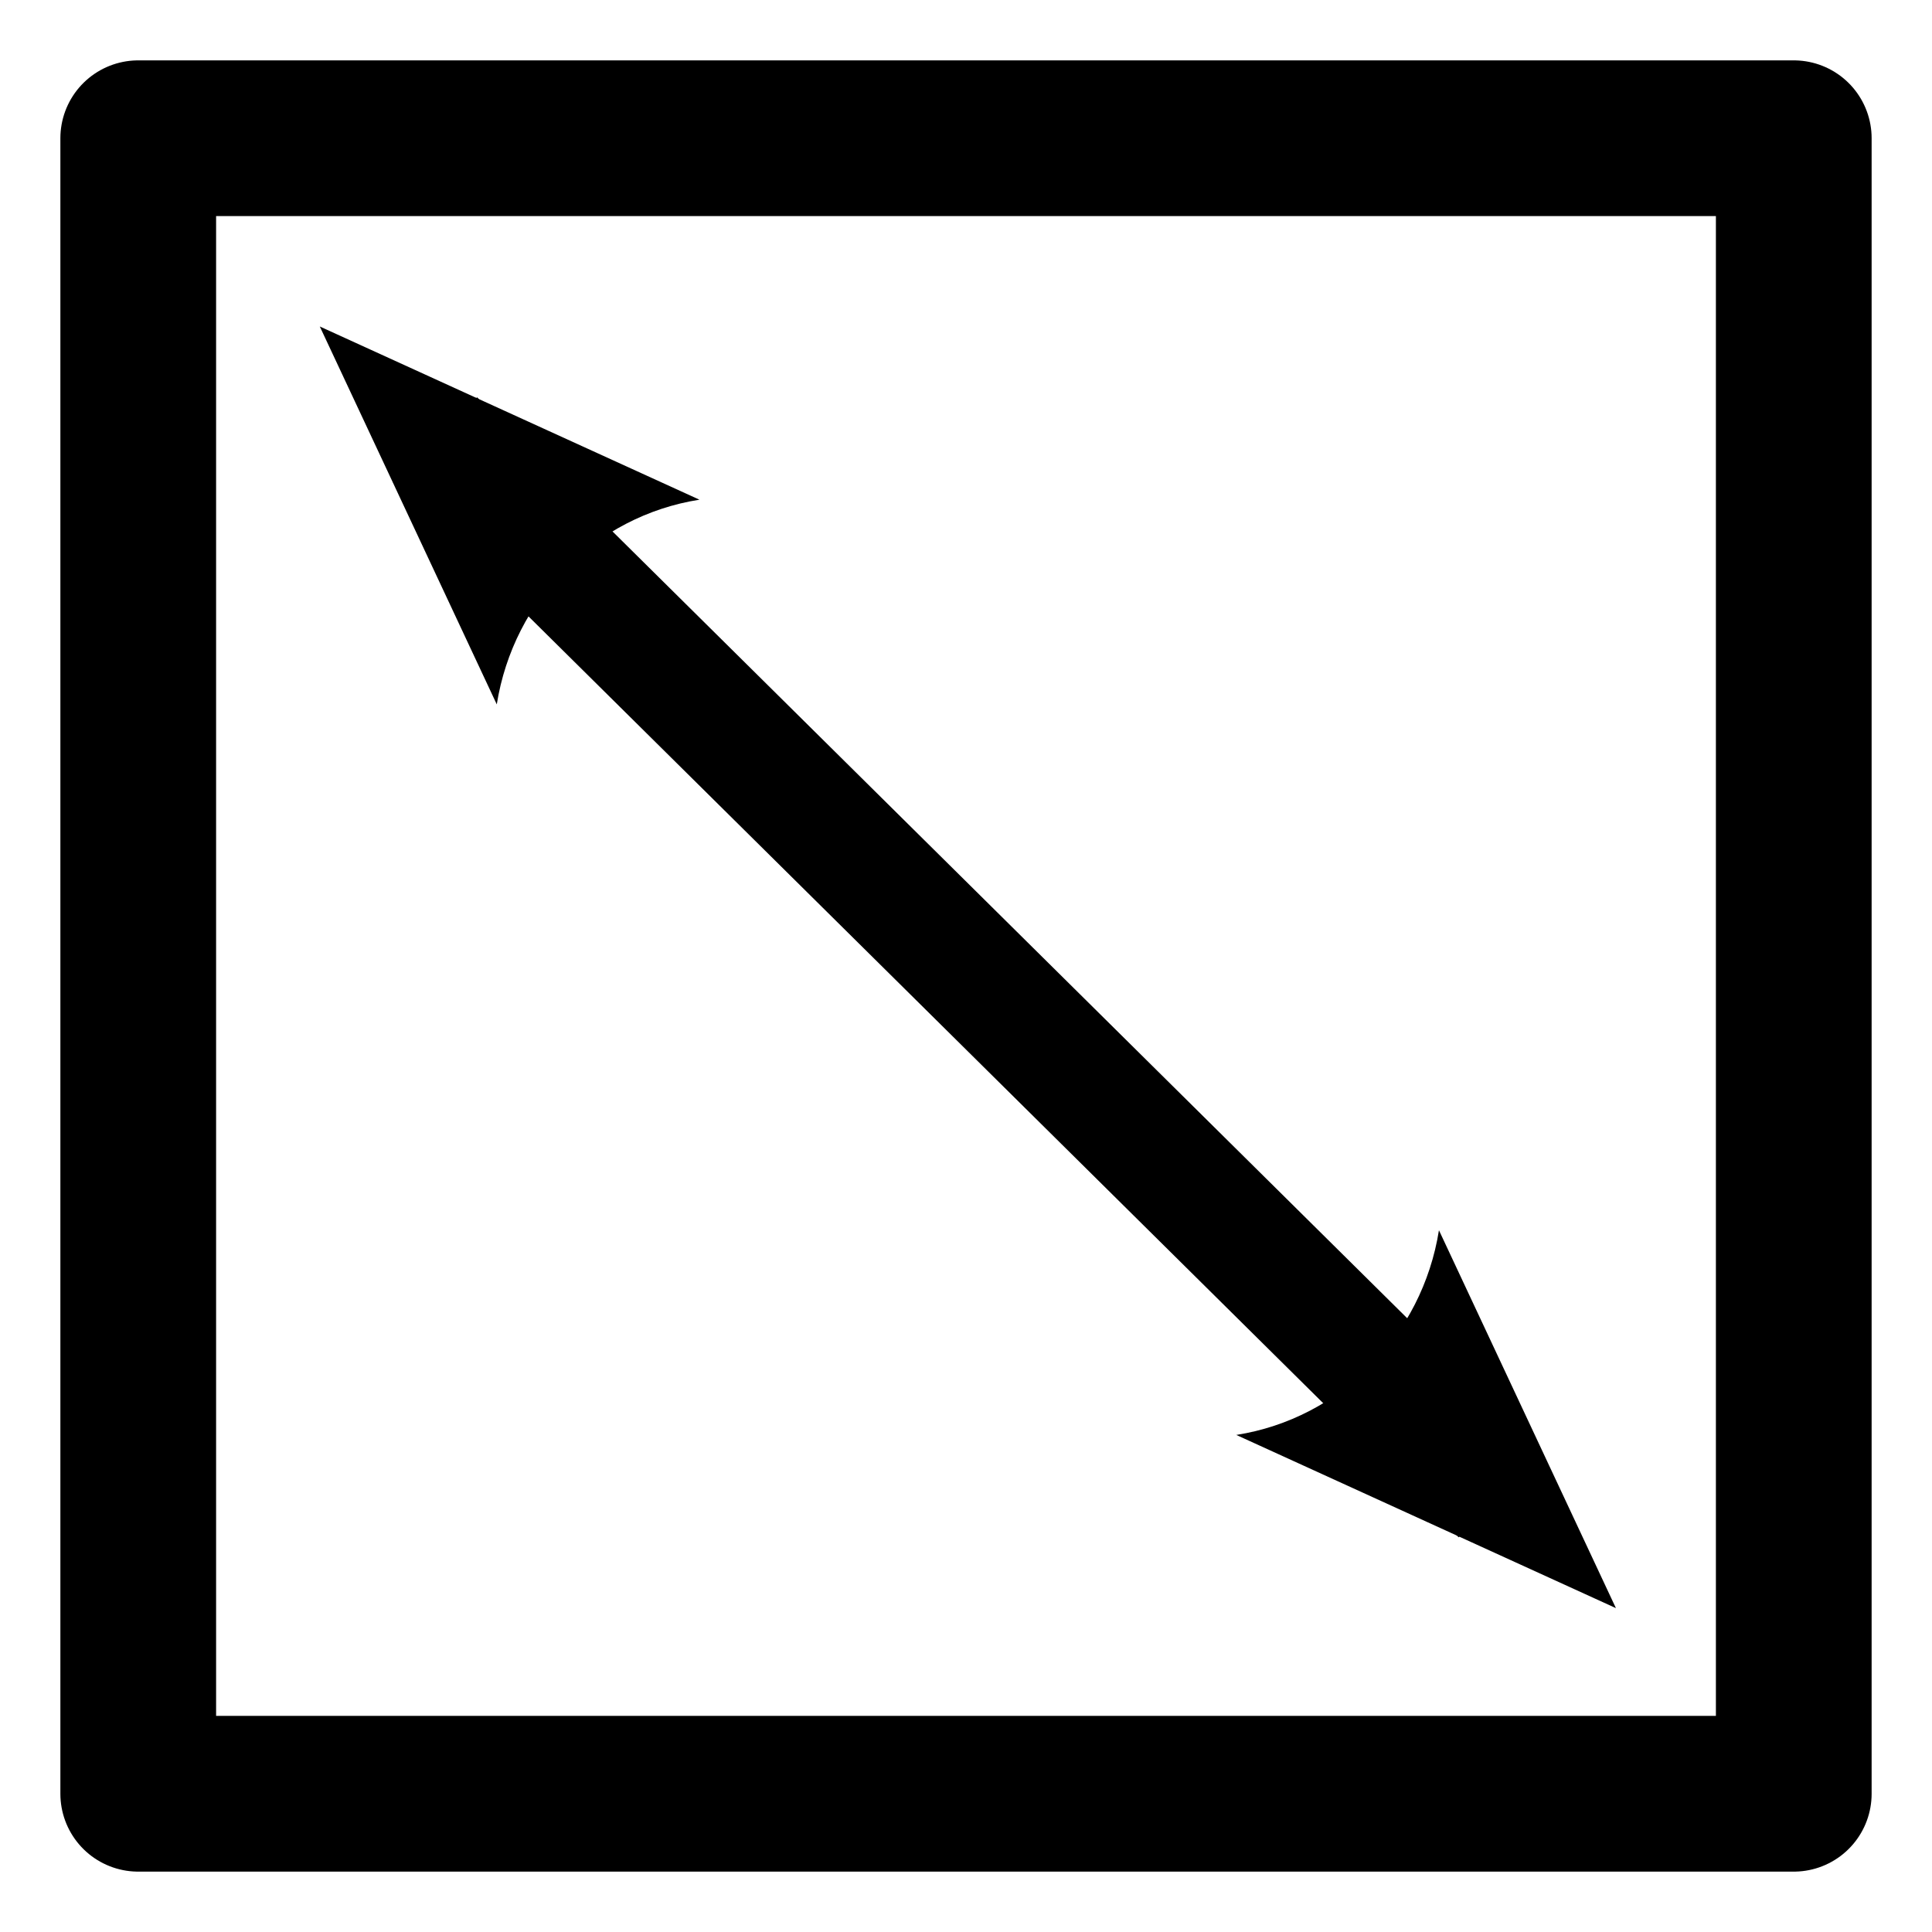
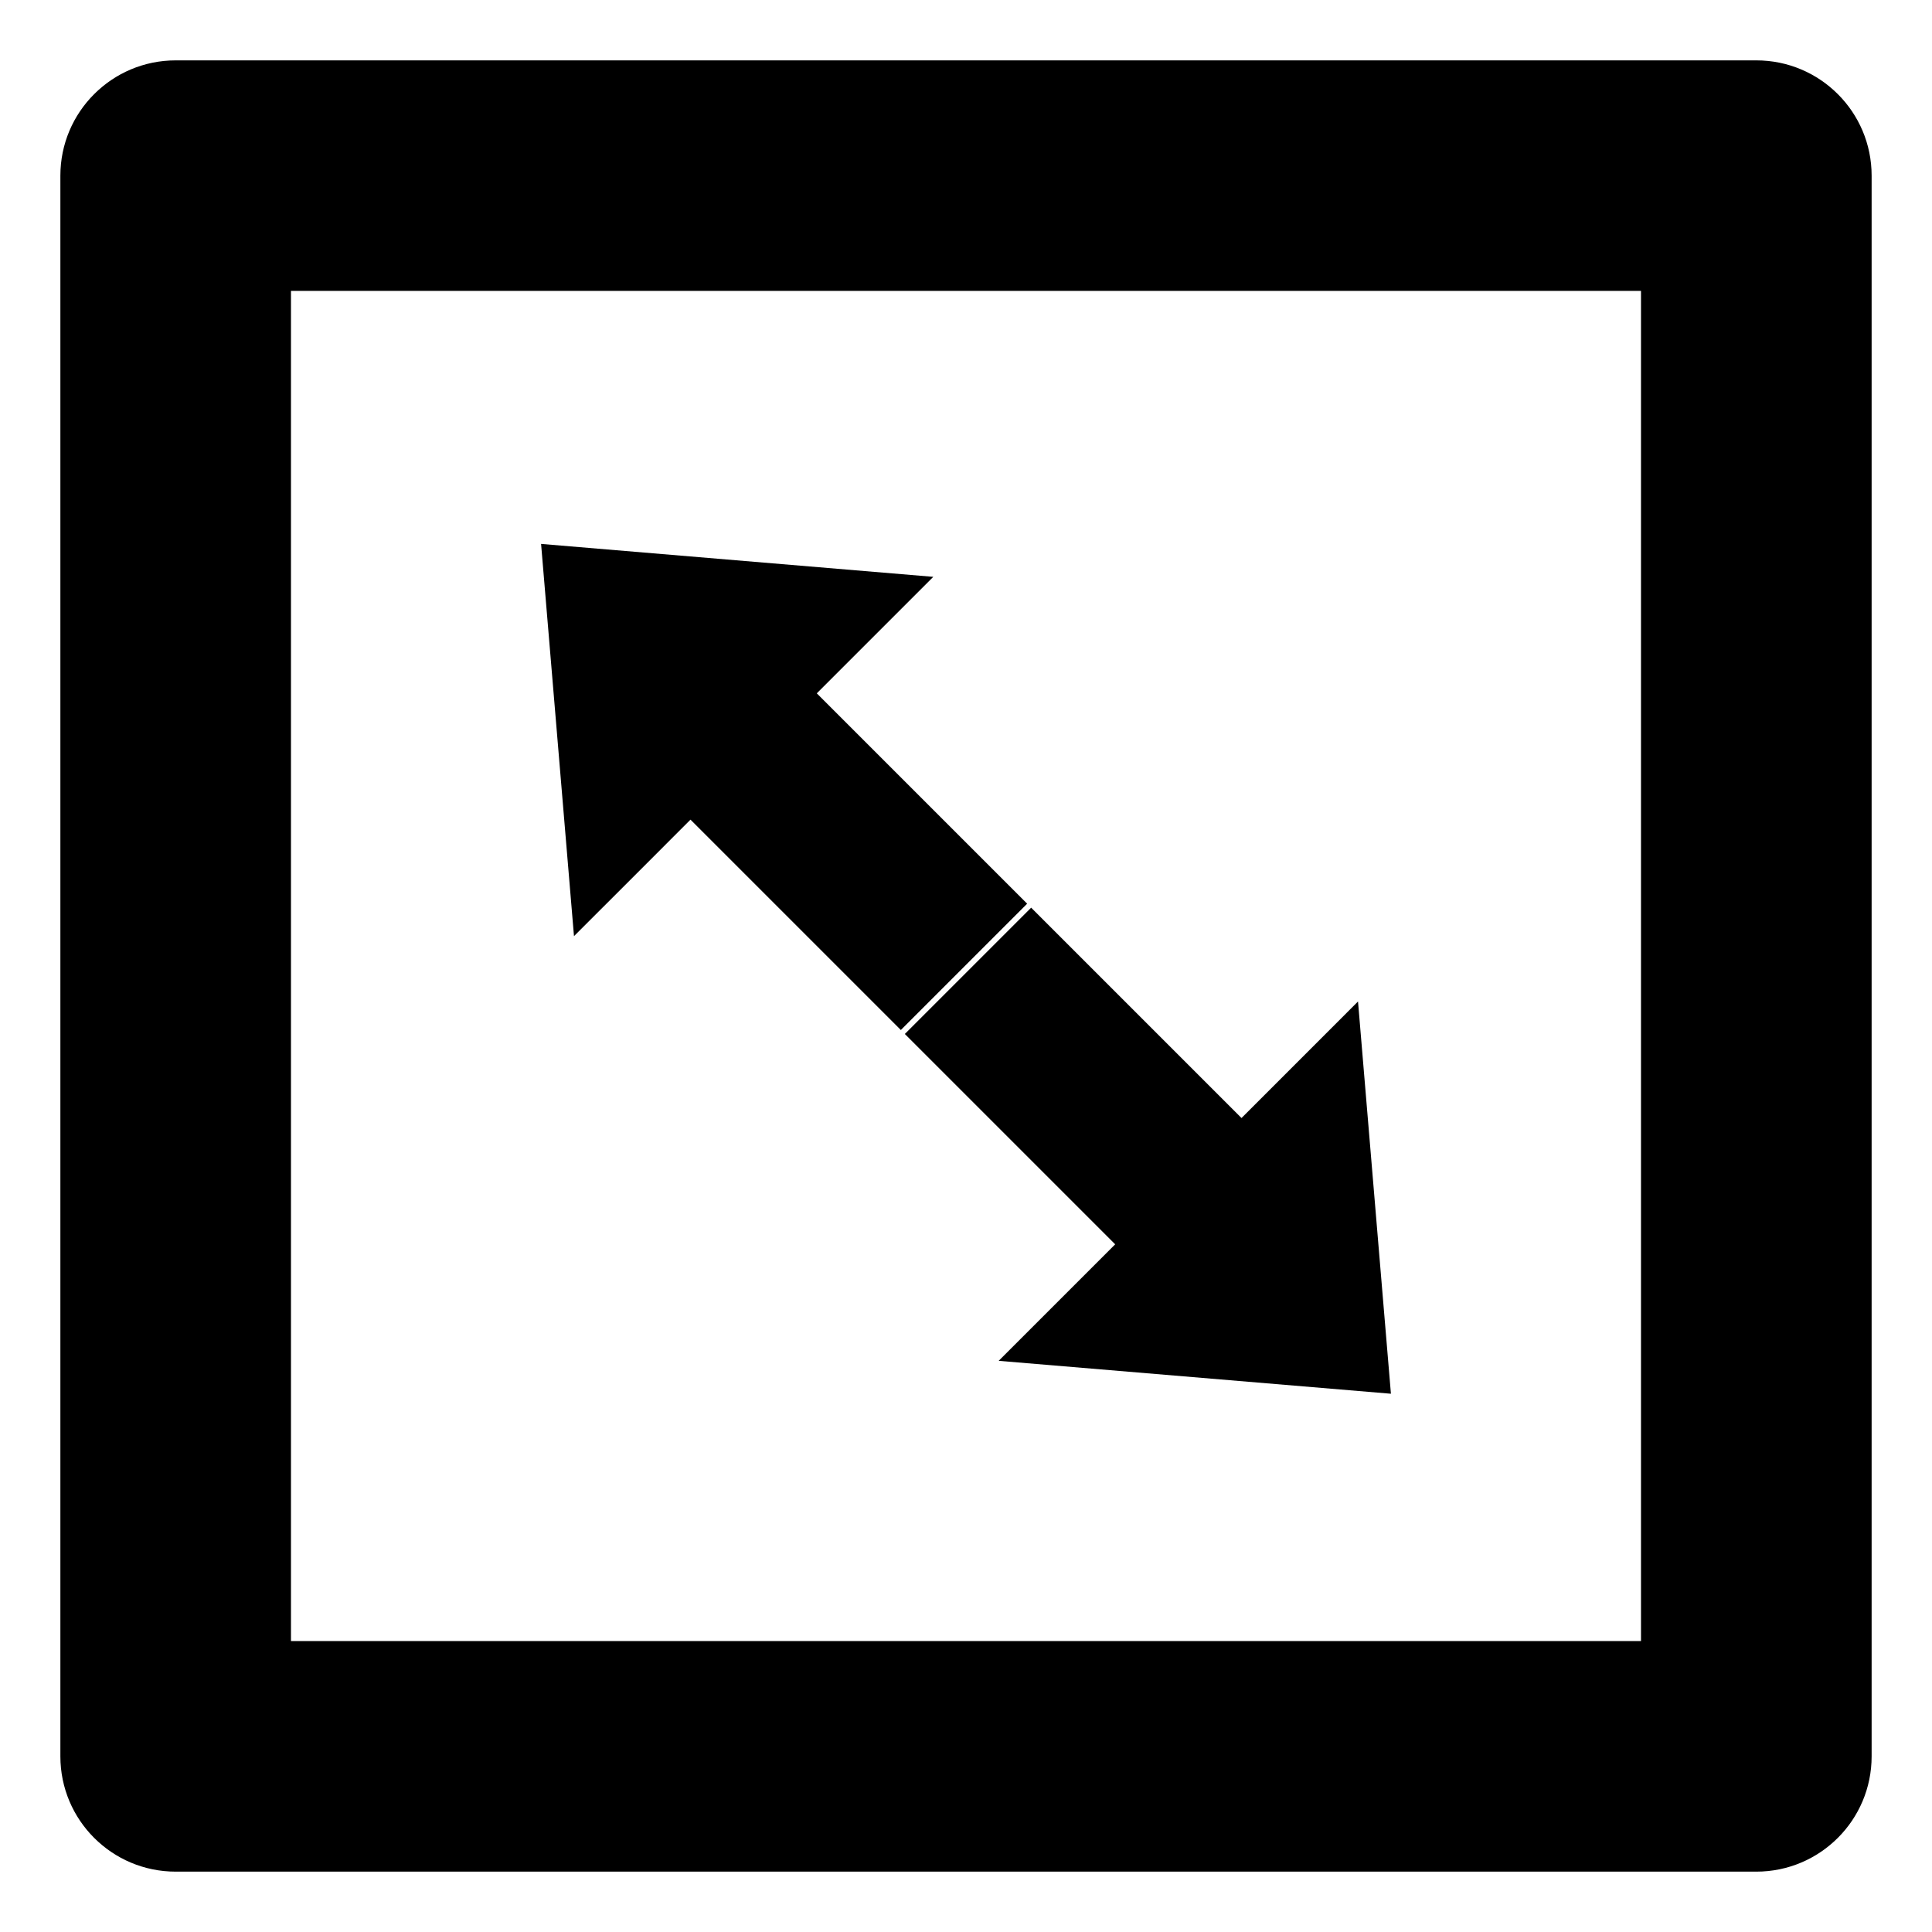
<svg xmlns="http://www.w3.org/2000/svg" width="96" height="96" id="svg2" version="1.1">
  <defs id="defs4">
    <marker orient="auto" refY="0.0" refX="0.0" id="Arrow2Sstart" style="overflow:visible">
      <path id="path3981" style="fill-rule:evenodd;stroke-width:0.625;stroke-linejoin:round" d="M 8.719,4.034 L -2.207,0.016 L 8.719,-4.002 C 6.973,-1.63 6.983,1.616 8.719,4.034 z " transform="scale(0.3) translate(-2.3,0)" />
    </marker>
    <marker orient="auto" refY="0.0" refX="0.0" id="Arrow2Send" style="overflow:visible;">
      <path id="path3984" style="fill-rule:evenodd;stroke-width:0.625;stroke-linejoin:round;" d="M 8.719,4.034 L -2.207,0.016 L 8.719,-4.002 C 6.973,-1.63 6.983,1.616 8.719,4.034 z " transform="scale(0.3) rotate(180) translate(-2.3,0)" />
    </marker>
    <marker orient="auto" refY="0.0" refX="0.0" id="Arrow1Send" style="overflow:visible;">
      <path id="path3966" d="M 0.0,0.0 L 5.0,-5.0 L -12.5,0.0 L 5.0,5.0 L 0.0,0.0 z " style="fill-rule:evenodd;stroke:#000000;stroke-width:1.0pt;" transform="scale(0.2) rotate(180) translate(6,0)" />
    </marker>
    <marker orient="auto" refY="0.0" refX="0.0" id="Arrow1Sstart" style="overflow:visible">
      <path id="path3963" d="M 0.0,0.0 L 5.0,-5.0 L -12.5,0.0 L 5.0,5.0 L 0.0,0.0 z " style="fill-rule:evenodd;stroke:#000000;stroke-width:1.0pt" transform="scale(0.2) translate(6,0)" />
    </marker>
    <marker orient="auto" refY="0.0" refX="0.0" id="Arrow1Lstart" style="overflow:visible">
      <path id="path3951" d="M 0.0,0.0 L 5.0,-5.0 L -12.5,0.0 L 5.0,5.0 L 0.0,0.0 z " style="fill-rule:evenodd;stroke:#000000;stroke-width:1.0pt" transform="scale(0.8) translate(12.5,0)" />
    </marker>
+     <marker orient="auto" refY="0" refX="0" id="Arrow2Sstart-7" style="overflow:visible">
+       <path id="path3981-4" style="fill-rule:evenodd;stroke-width:0.625;stroke-linejoin:round" d="M 8.719,4.034 -2.207,0.016 8.719,-4.002 c -1.745,2.372 -1.735,5.617 -6e-7,8.035 z" transform="matrix(0.3,0,0,0.3,-0.69,0)" />
+     </marker>
+     <marker orient="auto" refY="0" refX="0" id="Arrow2Send-0" style="overflow:visible">
+       <path id="path3984-9" style="fill-rule:evenodd;stroke-width:0.625;stroke-linejoin:round" d="M 8.719,4.034 -2.207,0.016 8.719,-4.002 c -1.745,2.372 -1.735,5.617 -6e-7,8.035 z" transform="matrix(-0.3,0,0,-0.3,0.69,0)" />
+     </marker>
  </defs>
  <g id="layer1" transform="translate(0,-956.3622)">
-     <rect style="color:#000000;fill:none;stroke:#000000;stroke-width:7.738;stroke-miterlimit:4;stroke-opacity:1;stroke-dasharray:none;stroke-dashoffset:0;marker:none;visibility:visible;display:inline;overflow:visible;enable-background:accumulate;stroke-linejoin:round" id="rect2985" width="82.262" height="82.262" x="6.869" y="963.231" />
-     <path style="fill:none;stroke:#000000;stroke-width:5.937;stroke-linecap:butt;stroke-linejoin:miter;stroke-miterlimit:0;stroke-opacity:1;stroke-dasharray:none;marker-start:url(#Arrow2Sstart);marker-end:url(#Arrow2Send)" d="m 21.615,978.213 52.955,52.429" id="path3945" />
+     <path style="font-size:medium;font-style:normal;font-variant:normal;font-weight:normal;font-stretch:normal;text-indent:0;text-align:start;text-decoration:none;line-height:normal;letter-spacing:normal;word-spacing:normal;text-transform:none;direction:ltr;block-progression:tb;writing-mode:lr-tb;text-anchor:start;baseline-shift:baseline;color:#000000;fill:#000000;fill-opacity:1;stroke:none;stroke-width:12;marker:none;visibility:visible;display:inline;overflow:visible;enable-background:accumulate;font-family:Sans;-inkscape-font-specification:Sans" d="M 8.729,959.362 A 5.73,5.728 0 0 0 3,965.09 l 0,78.545 a 5.73,5.728 0 0 0 5.729,5.728 l 78.541,0 A 5.73,5.728 0 0 0 93,1043.635 l 0,-78.545 a 5.73,5.728 0 0 0 -5.729,-5.728 l -78.541,0 z m 5.729,11.455 67.082,0 0,67.09 -67.082,0 0,-67.09 z" id="rect2985" />
+     <path style="font-size:medium;font-style:normal;font-variant:normal;font-weight:normal;font-stretch:normal;text-indent:0;text-align:start;text-decoration:none;line-height:normal;letter-spacing:normal;word-spacing:normal;text-transform:none;direction:ltr;block-progression:tb;writing-mode:lr-tb;text-anchor:start;baseline-shift:baseline;color:#000000;fill:#000000;fill-opacity:1;stroke:none;stroke-width:0.9;marker:none;visibility:visible;display:inline;overflow:visible;enable-background:accumulate;font-family:Sans;-inkscape-font-specification:Sans" d="m 26.886,983.389 1.635,19.49 c 2.334,-2.328 4.031,-4.031 5.789,-5.789 l 10.452,10.452 6.276,-6.276 -10.452,-10.452 c 1.805,-1.807 3.324,-3.324 5.789,-5.789 z m 18.075,24.351 10.452,10.452 -5.789,5.789 19.49,1.635 -1.635,-19.49 c -2.466,2.466 -3.983,3.984 -5.789,5.79 l -10.452,-10.452 z" id="path3945" />
  </g>
</svg>
